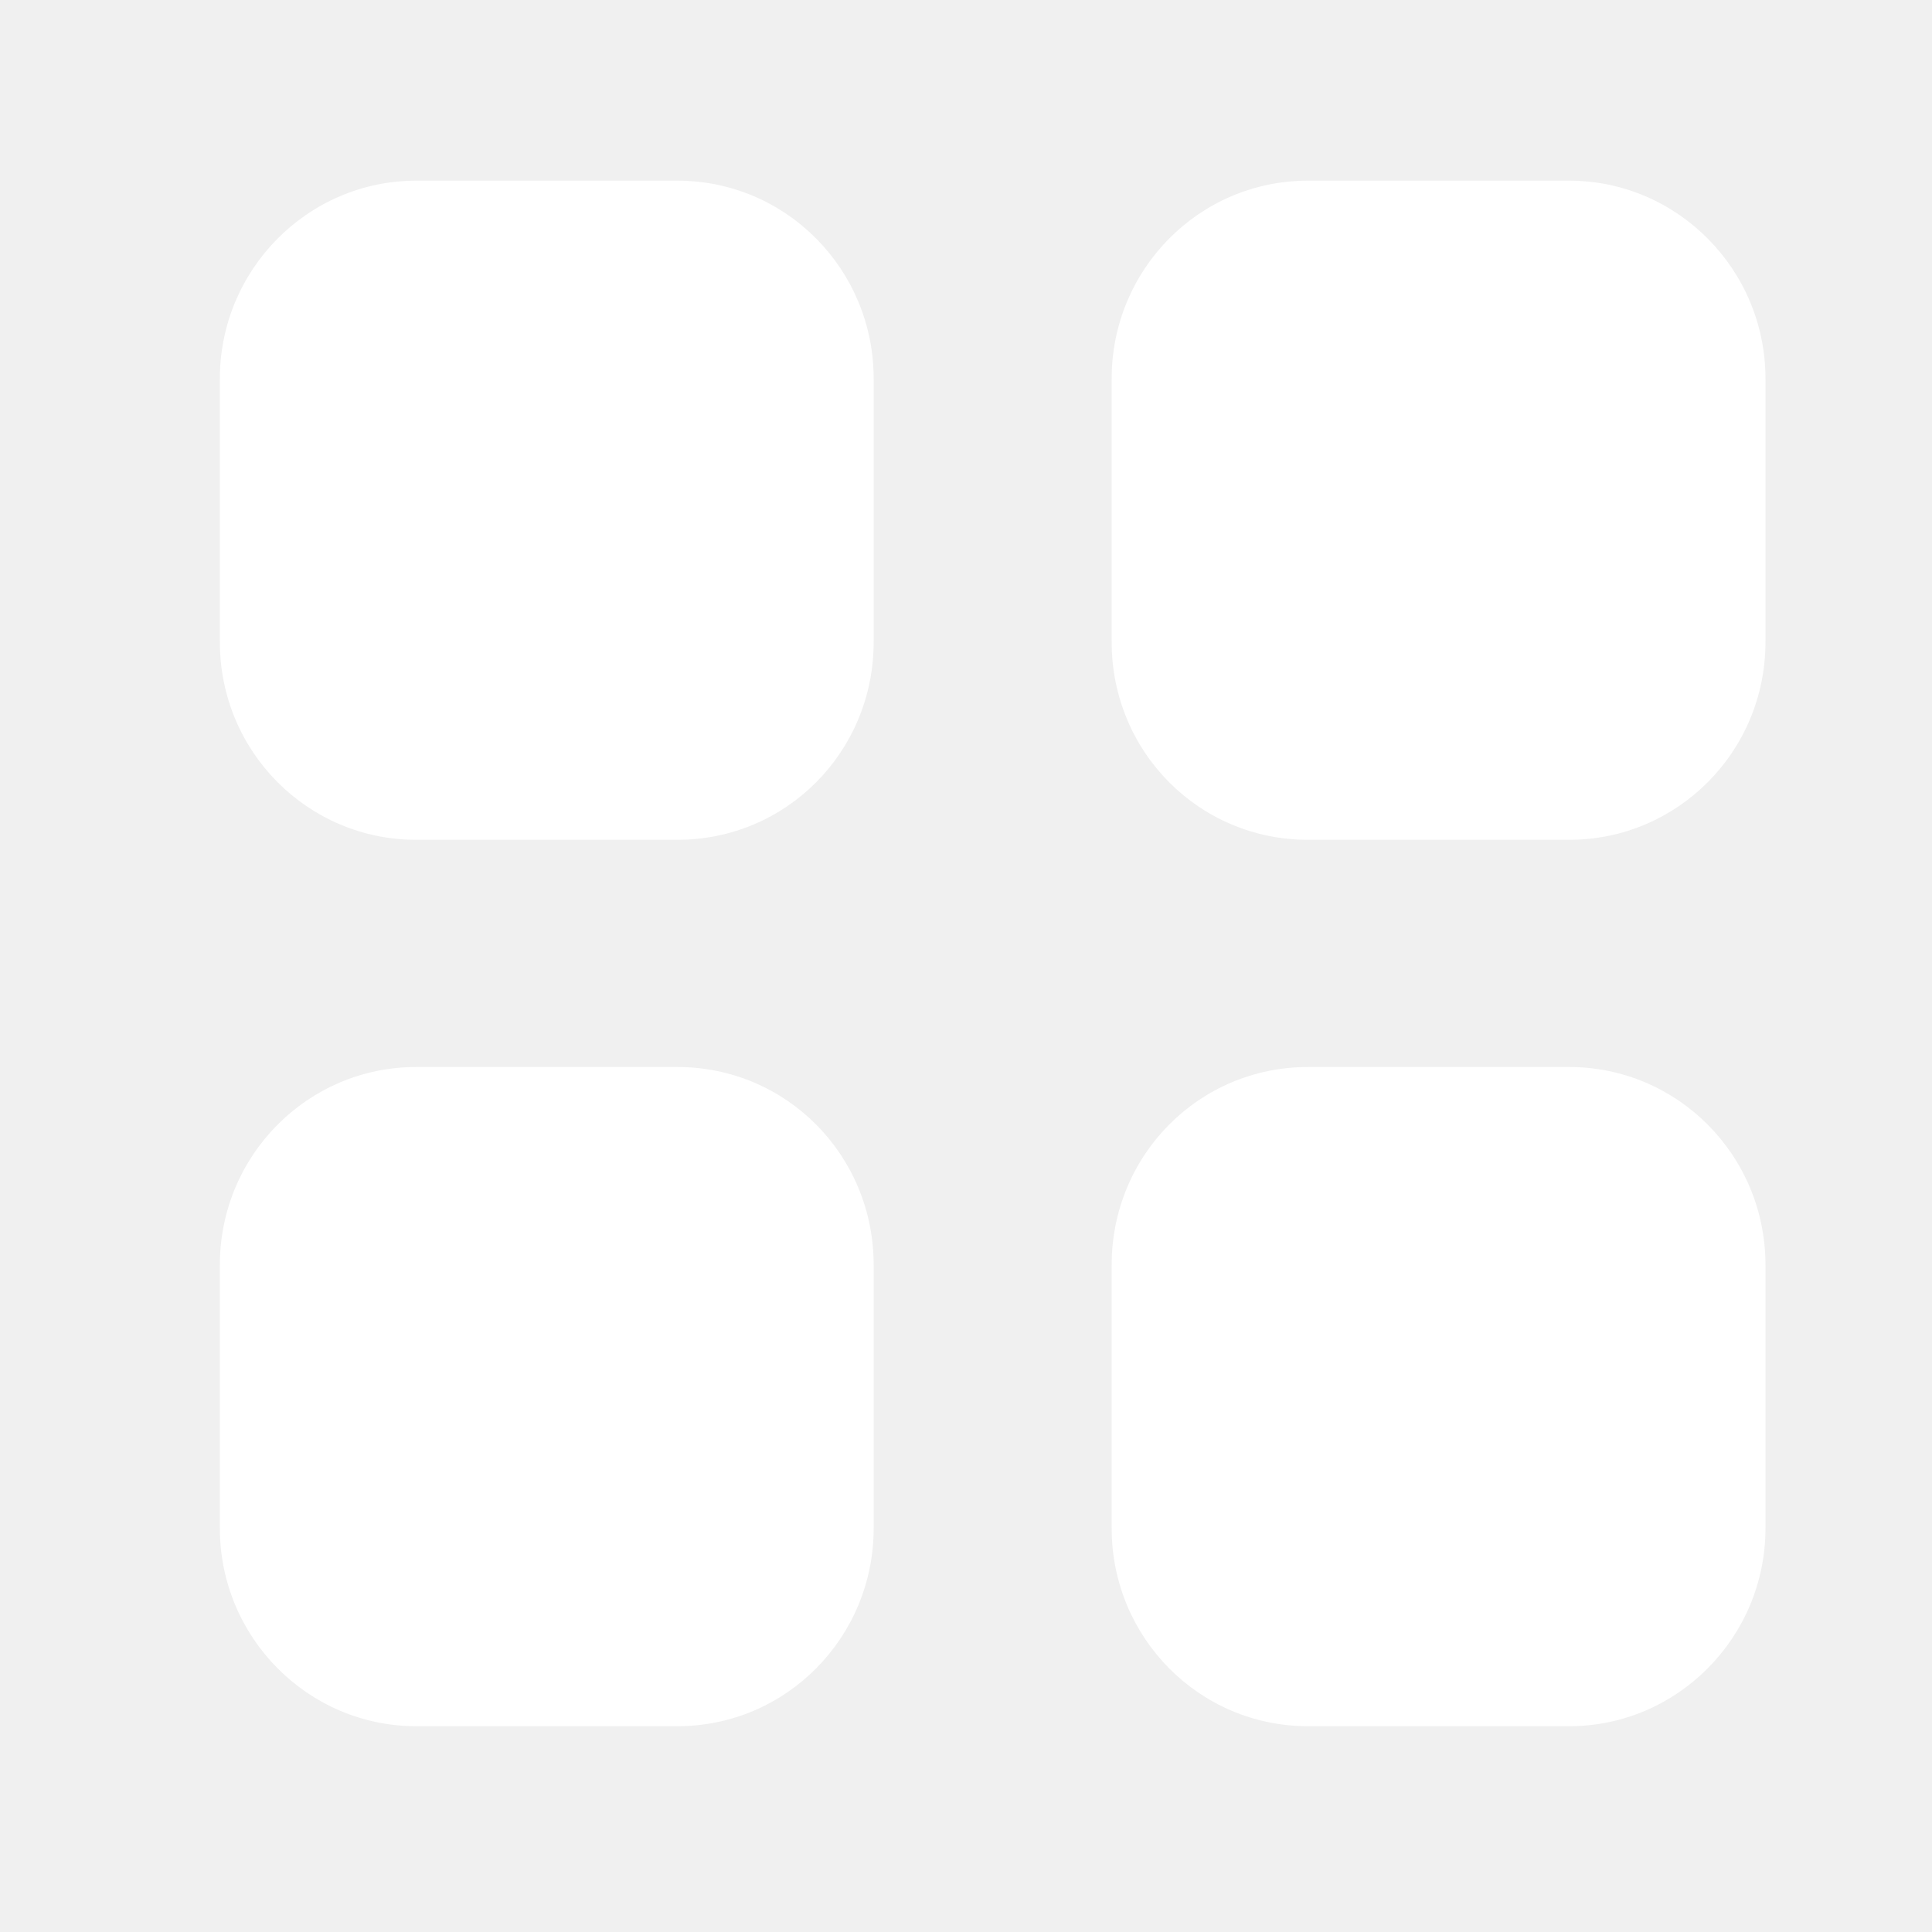
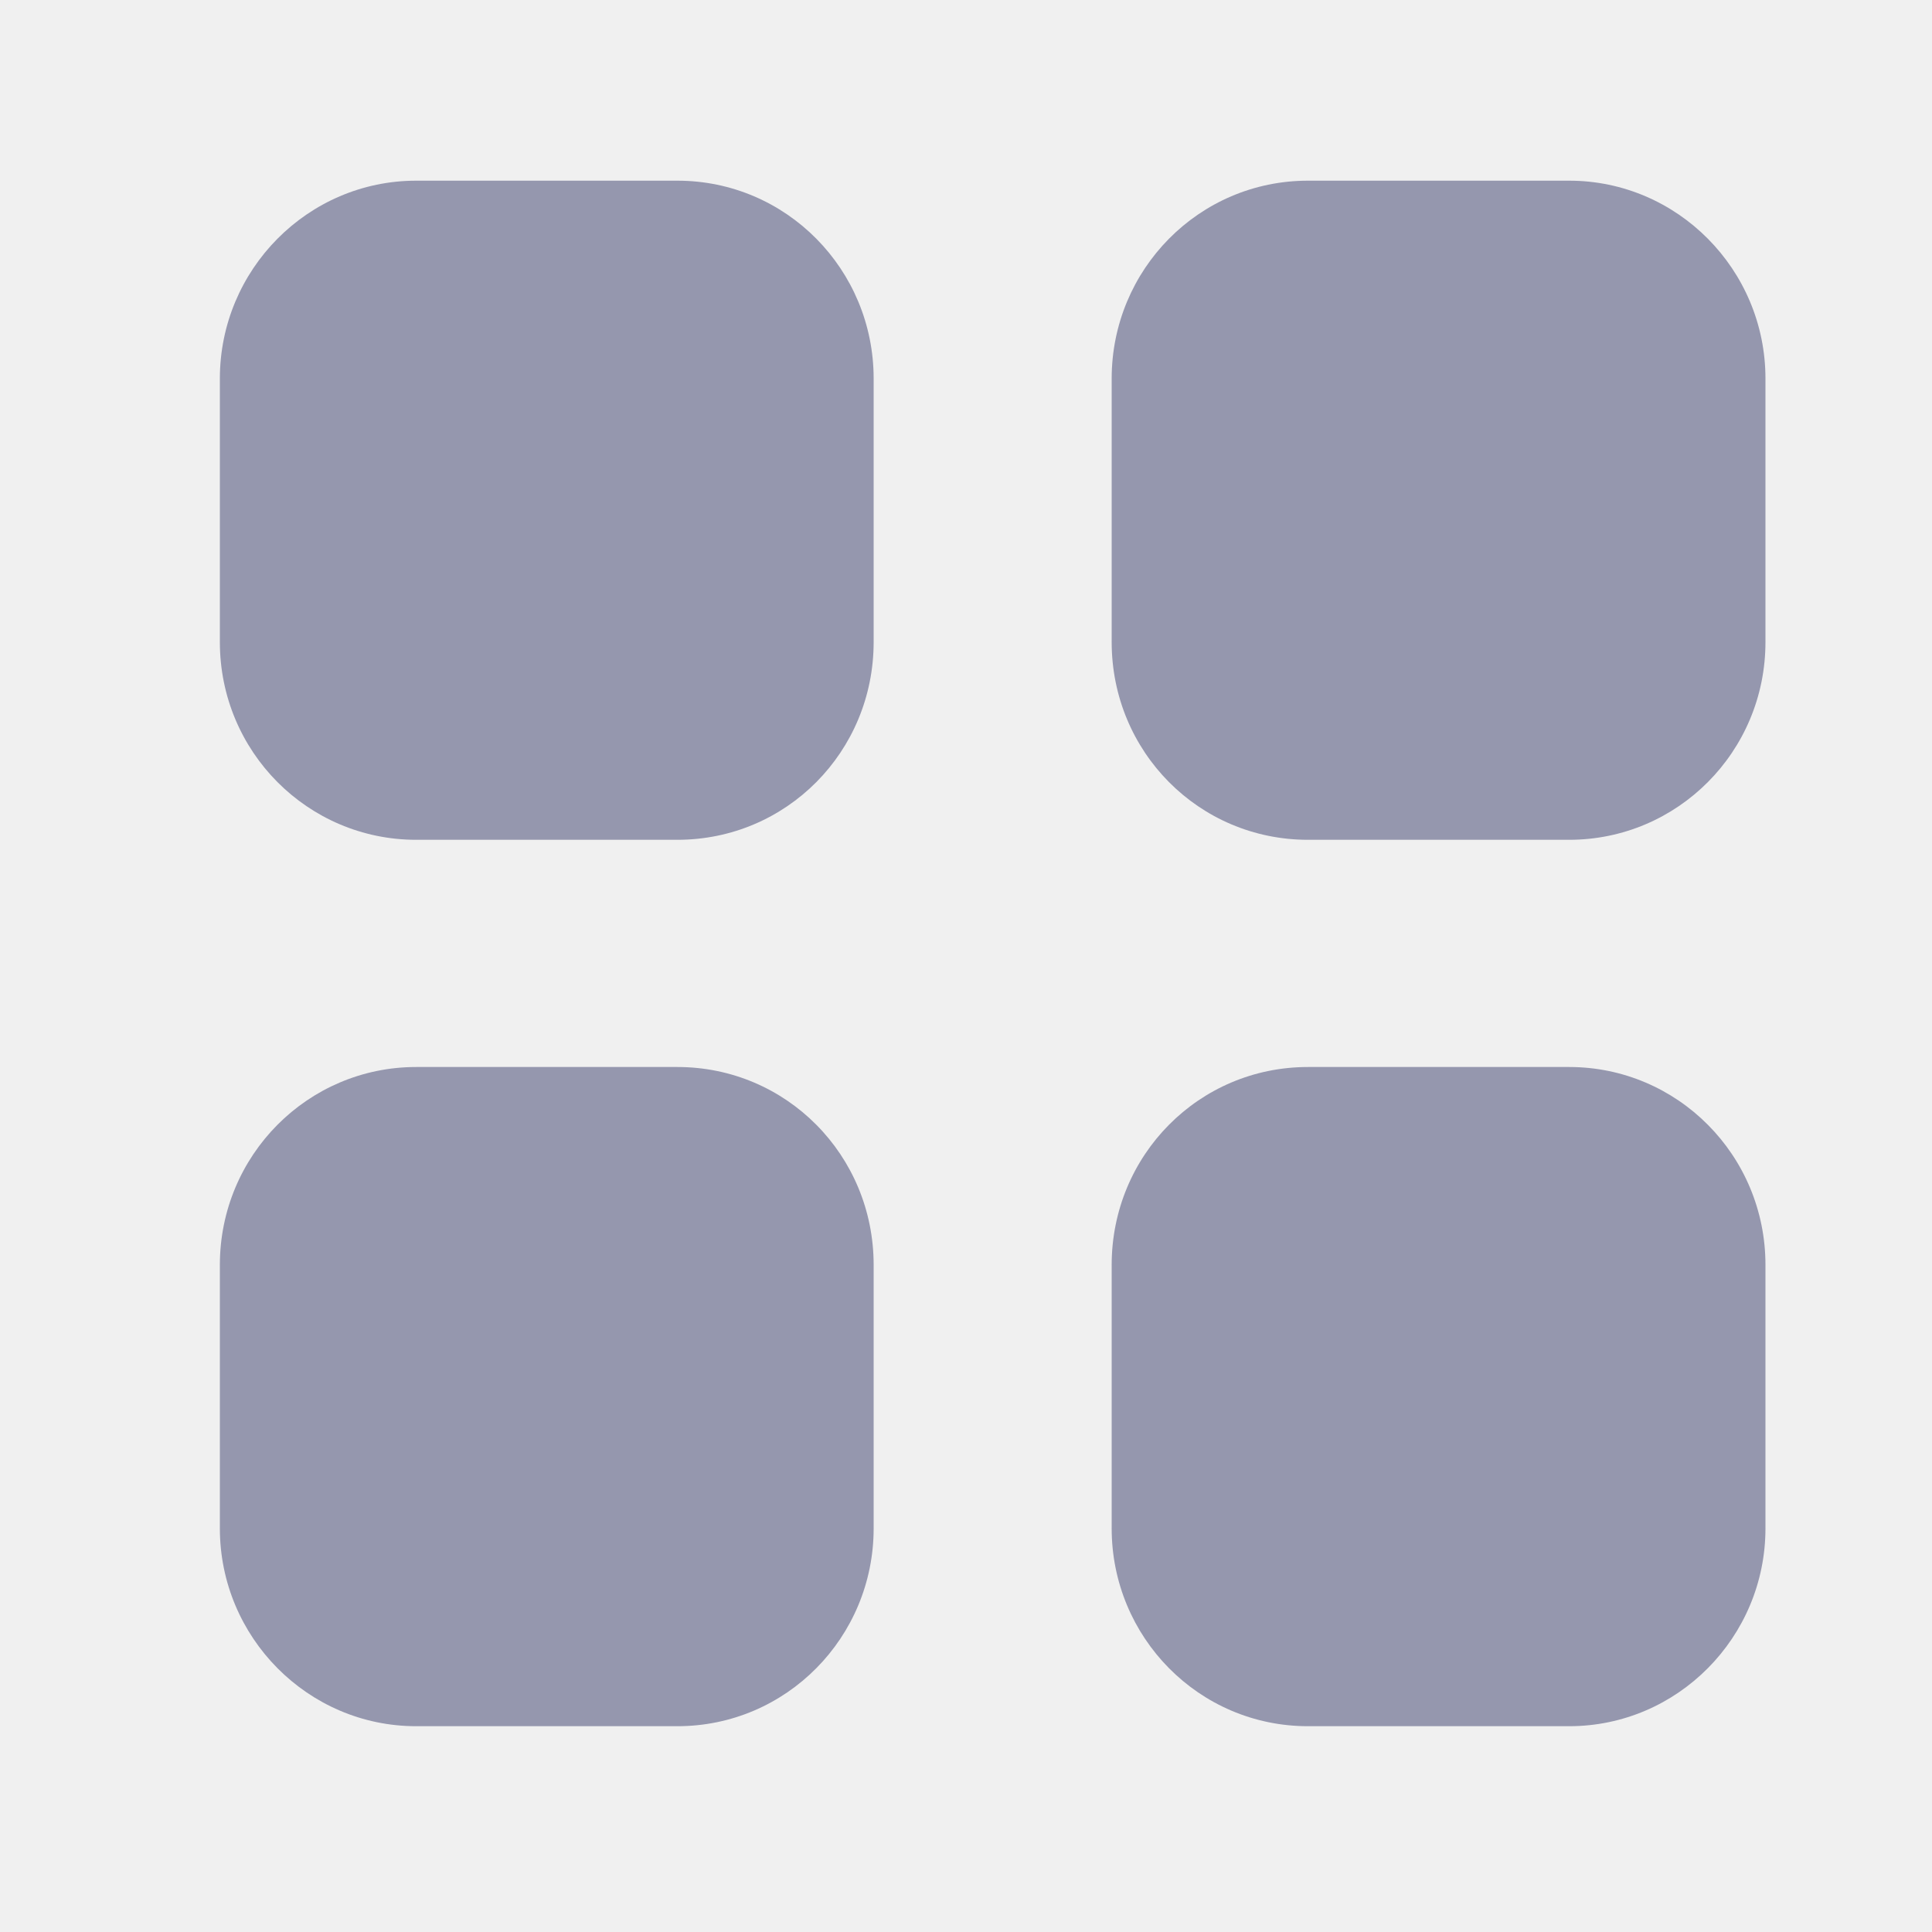
<svg xmlns="http://www.w3.org/2000/svg" width="25" height="25" viewBox="0 0 25 25" fill="none">
-   <path fill-rule="evenodd" clip-rule="evenodd" d="M5.385 2.338H8.765C10.175 2.338 11.305 3.488 11.305 4.899V8.308C11.305 9.728 10.175 10.867 8.765 10.867H5.385C3.985 10.867 2.845 9.728 2.845 8.308V4.899C2.845 3.488 3.985 2.338 5.385 2.338ZM5.385 13.807H8.765C10.175 13.807 11.305 14.948 11.305 16.368V19.777C11.305 21.187 10.175 22.337 8.765 22.337H5.385C3.985 22.337 2.845 21.187 2.845 19.777V16.368C2.845 14.948 3.985 13.807 5.385 13.807ZM20.305 2.338H16.925C15.515 2.338 14.385 3.488 14.385 4.899V8.308C14.385 9.728 15.515 10.867 16.925 10.867H20.305C21.705 10.867 22.845 9.728 22.845 8.308V4.899C22.845 3.488 21.705 2.338 20.305 2.338ZM16.925 13.807H20.305C21.705 13.807 22.845 14.948 22.845 16.368V19.777C22.845 21.187 21.705 22.337 20.305 22.337H16.925C15.515 22.337 14.385 21.187 14.385 19.777V16.368C14.385 14.948 15.515 13.807 16.925 13.807Z" fill="#ffffff" />
+   <path fill-rule="evenodd" clip-rule="evenodd" d="M5.385 2.338H8.765C10.175 2.338 11.305 3.488 11.305 4.899V8.308C11.305 9.728 10.175 10.867 8.765 10.867H5.385C3.985 10.867 2.845 9.728 2.845 8.308V4.899C2.845 3.488 3.985 2.338 5.385 2.338ZM5.385 13.807H8.765C10.175 13.807 11.305 14.948 11.305 16.368V19.777C11.305 21.187 10.175 22.337 8.765 22.337H5.385C3.985 22.337 2.845 21.187 2.845 19.777V16.368C2.845 14.948 3.985 13.807 5.385 13.807ZM20.305 2.338H16.925C15.515 2.338 14.385 3.488 14.385 4.899V8.308C14.385 9.728 15.515 10.867 16.925 10.867H20.305C21.705 10.867 22.845 9.728 22.845 8.308V4.899C22.845 3.488 21.705 2.338 20.305 2.338ZM16.925 13.807H20.305C21.705 13.807 22.845 14.948 22.845 16.368V19.777C22.845 21.187 21.705 22.337 20.305 22.337H16.925C15.515 22.337 14.385 21.187 14.385 19.777V16.368C14.385 14.948 15.515 13.807 16.925 13.807Z" fill="#9597AE" />
</svg>
